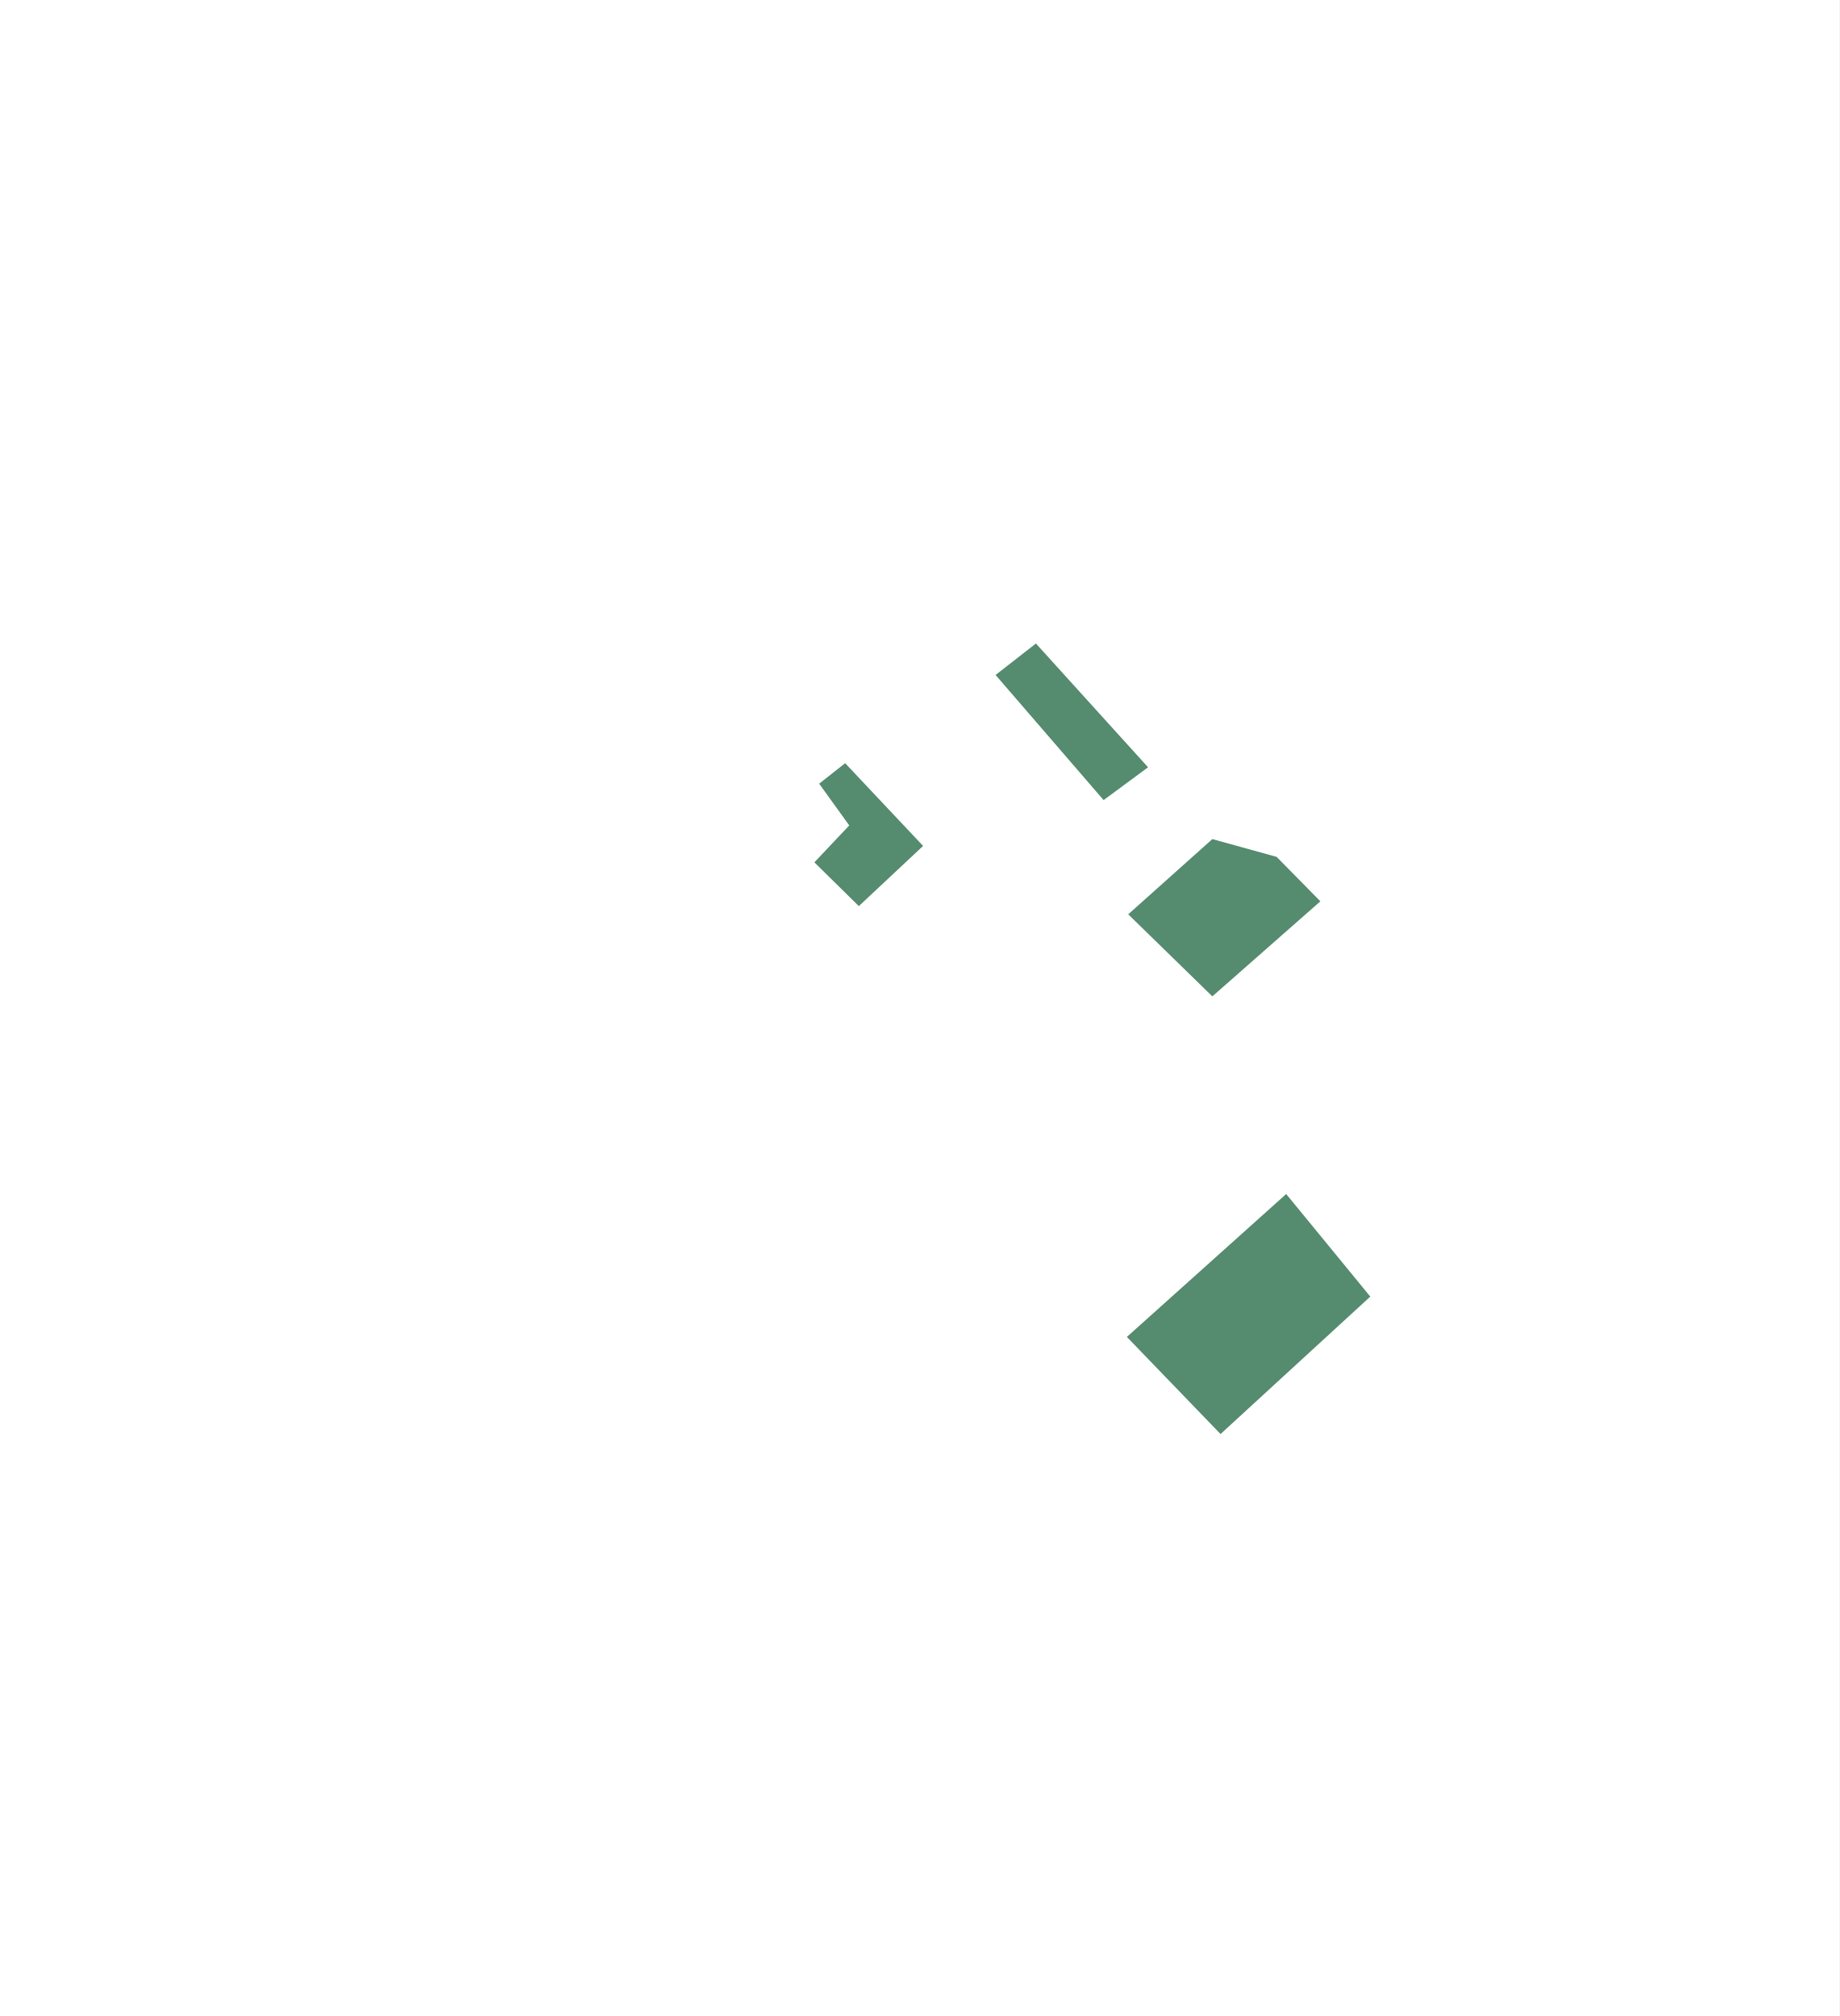
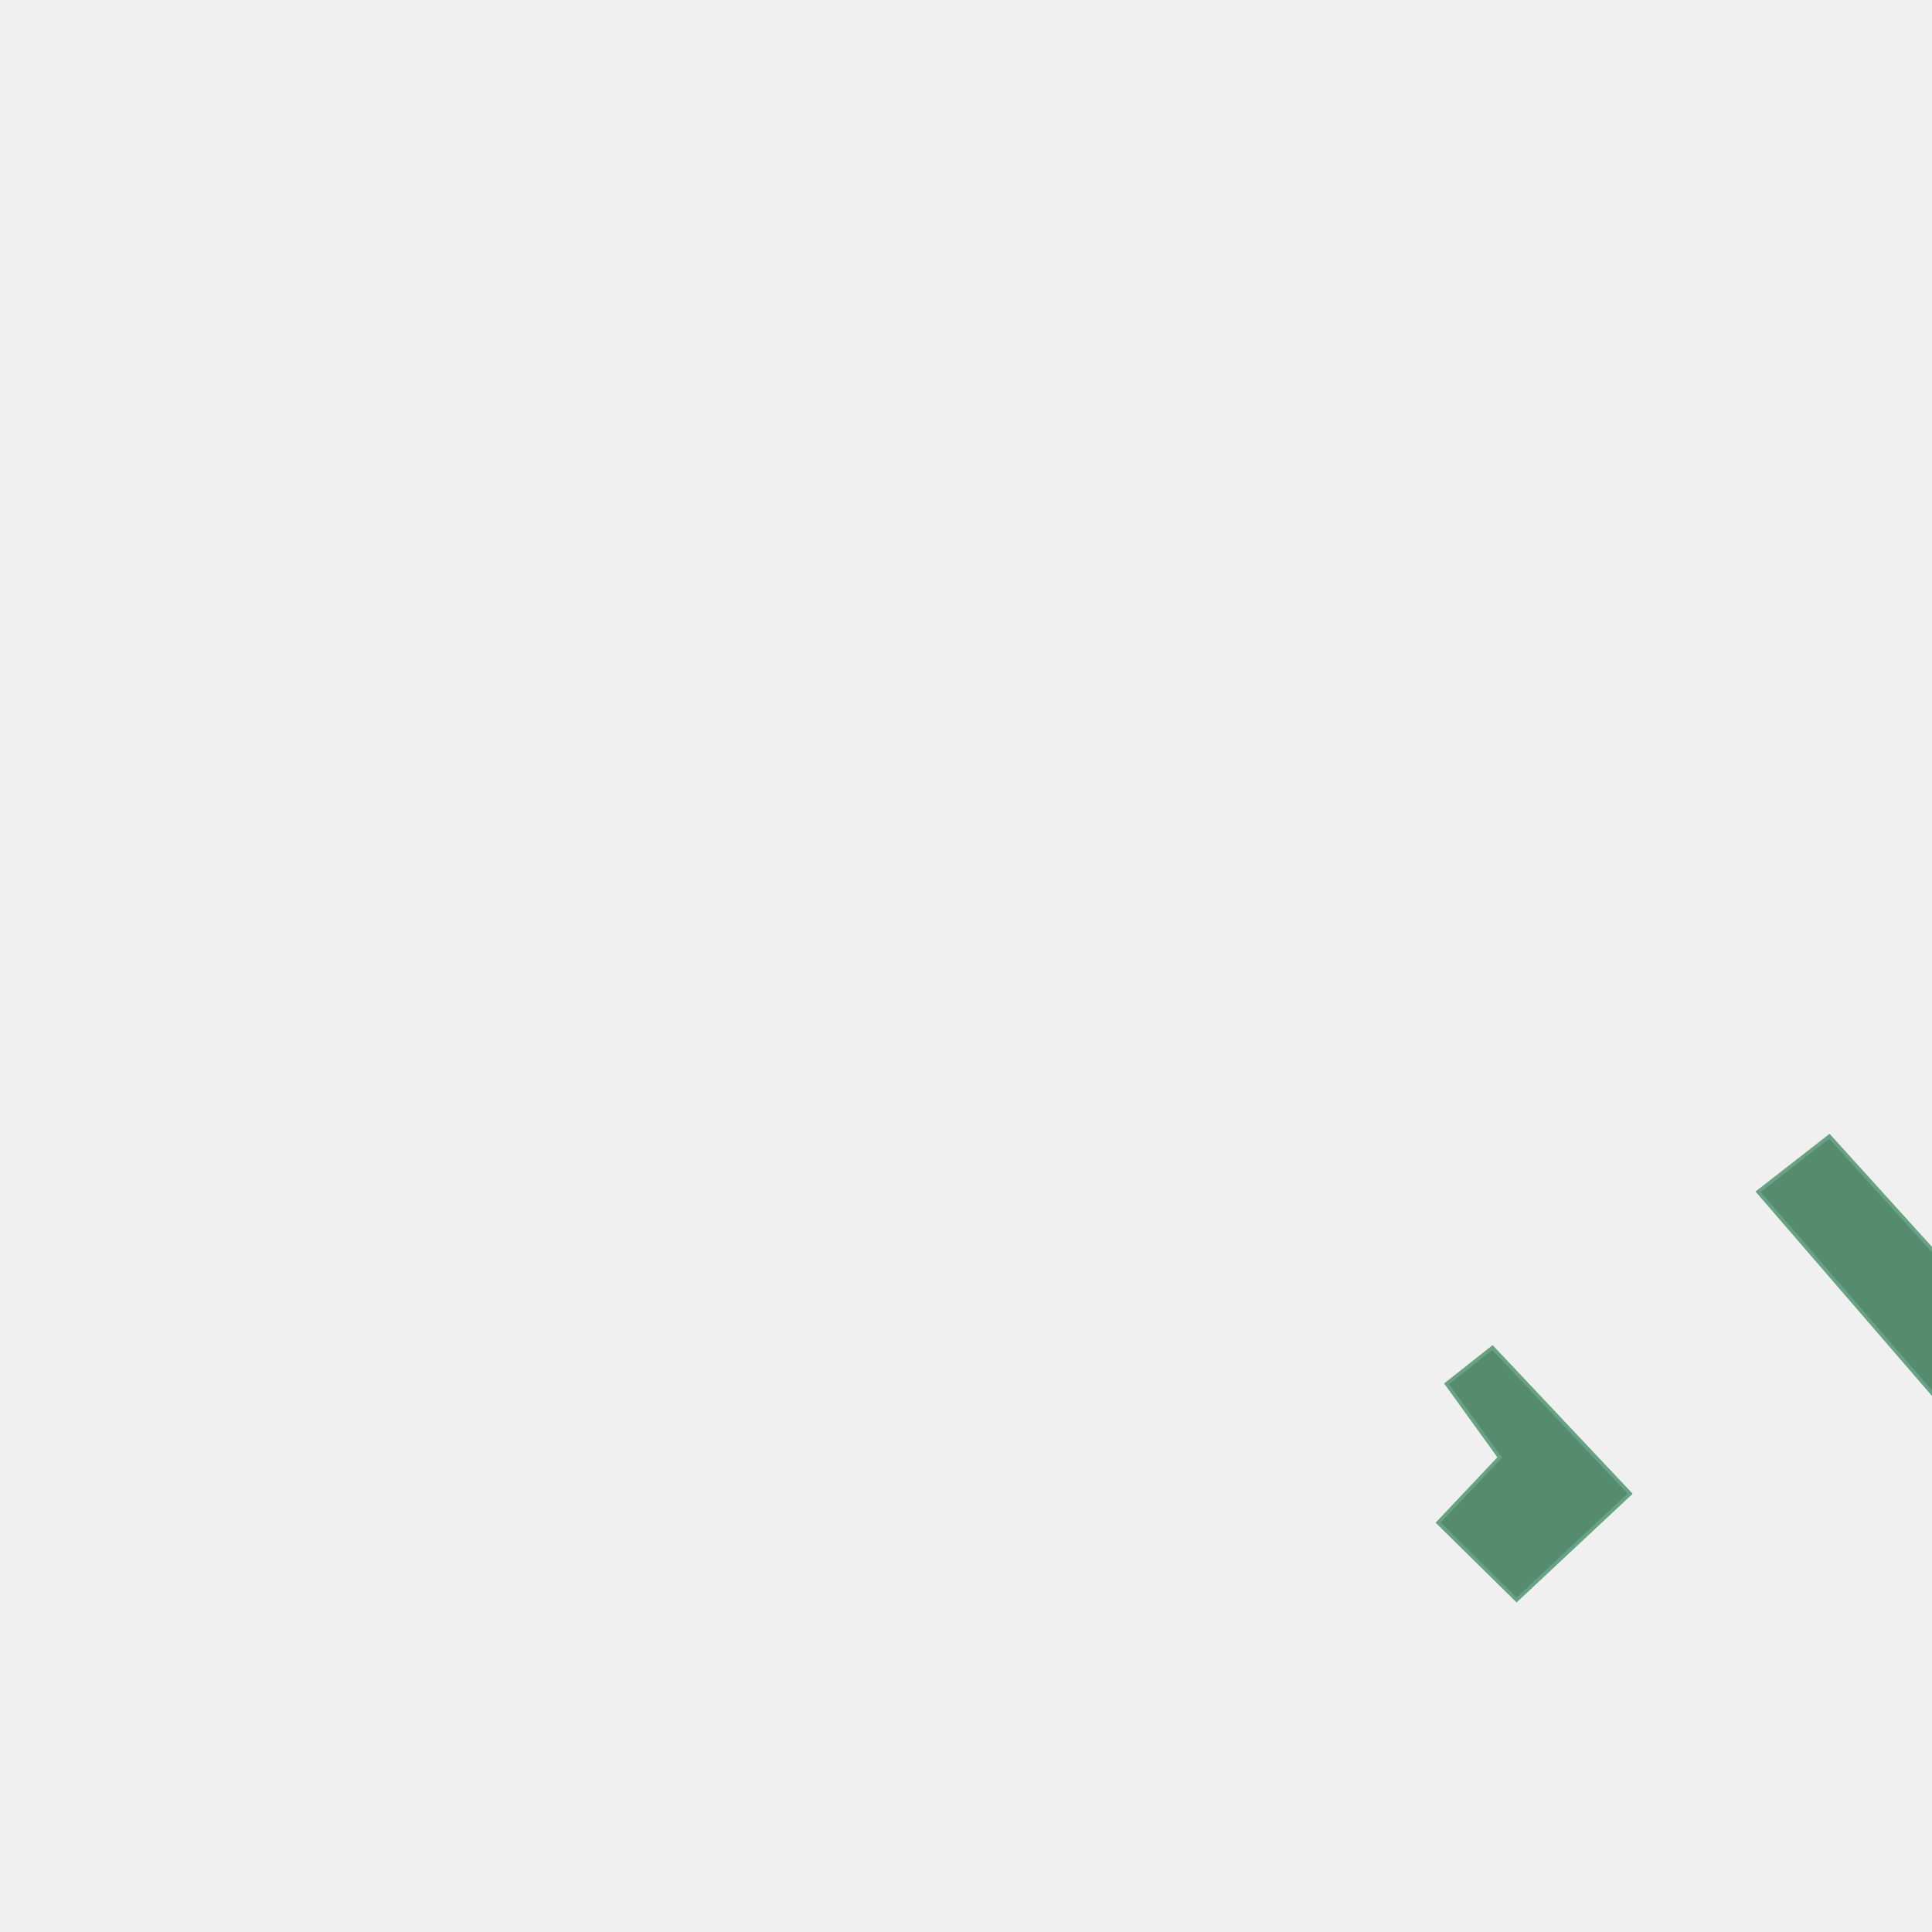
- <svg xmlns="http://www.w3.org/2000/svg" width="1345" height="1474" viewBox="0 0 1345 1474" fill="none">
-   <rect width="1345" height="1474" fill="white" />
-   <path d="M886.5 728.5L825 668.5L886.5 613.5L933.5 626.5L965.5 659L886.5 728.5Z" fill="#558B6E" />
-   <path d="M807 585L728 493.5L757.5 470.5L839.5 561L807 585Z" fill="#558B6E" />
-   <path d="M675 618.5L618 558L599 573L621 603.5L595.5 630.5L628 662.5L675 618.5Z" fill="#558B6E" />
-   <path d="M940.5 873L824 977.5L892.5 1048.5L1002 948L940.5 873Z" fill="#558B6E" />
+ <svg xmlns="http://www.w3.org/2000/svg" width="800" height="800" viewBox="0 0 800 800" fill="none">
+   <rect width="1345" height="1474" fill="none" />
+   <path d="M886.5 728.5L825 668.5L886.5 613.5L933.5 626.5L965.5 659L886.5 728.5Z" fill="#558B6E" stroke="#67A282" stroke-width="1.5" />
+   <path d="M807 585L728 493.5L757.5 470.5L839.5 561L807 585Z" fill="#558B6E" stroke="#67A282" stroke-width="1.5" />
+   <path d="M675 618.5L618 558L599 573L621 603.5L595.5 630.5L628 662.5L675 618.5Z" fill="#558B6E" stroke="#67A282" stroke-width="1.5" />
+   <path d="M940.5 873L824 977.5L892.5 1048.5L1002 948L940.5 873Z" fill="#558B6E" stroke="#67A282" stroke-width="1.5" />
</svg>
